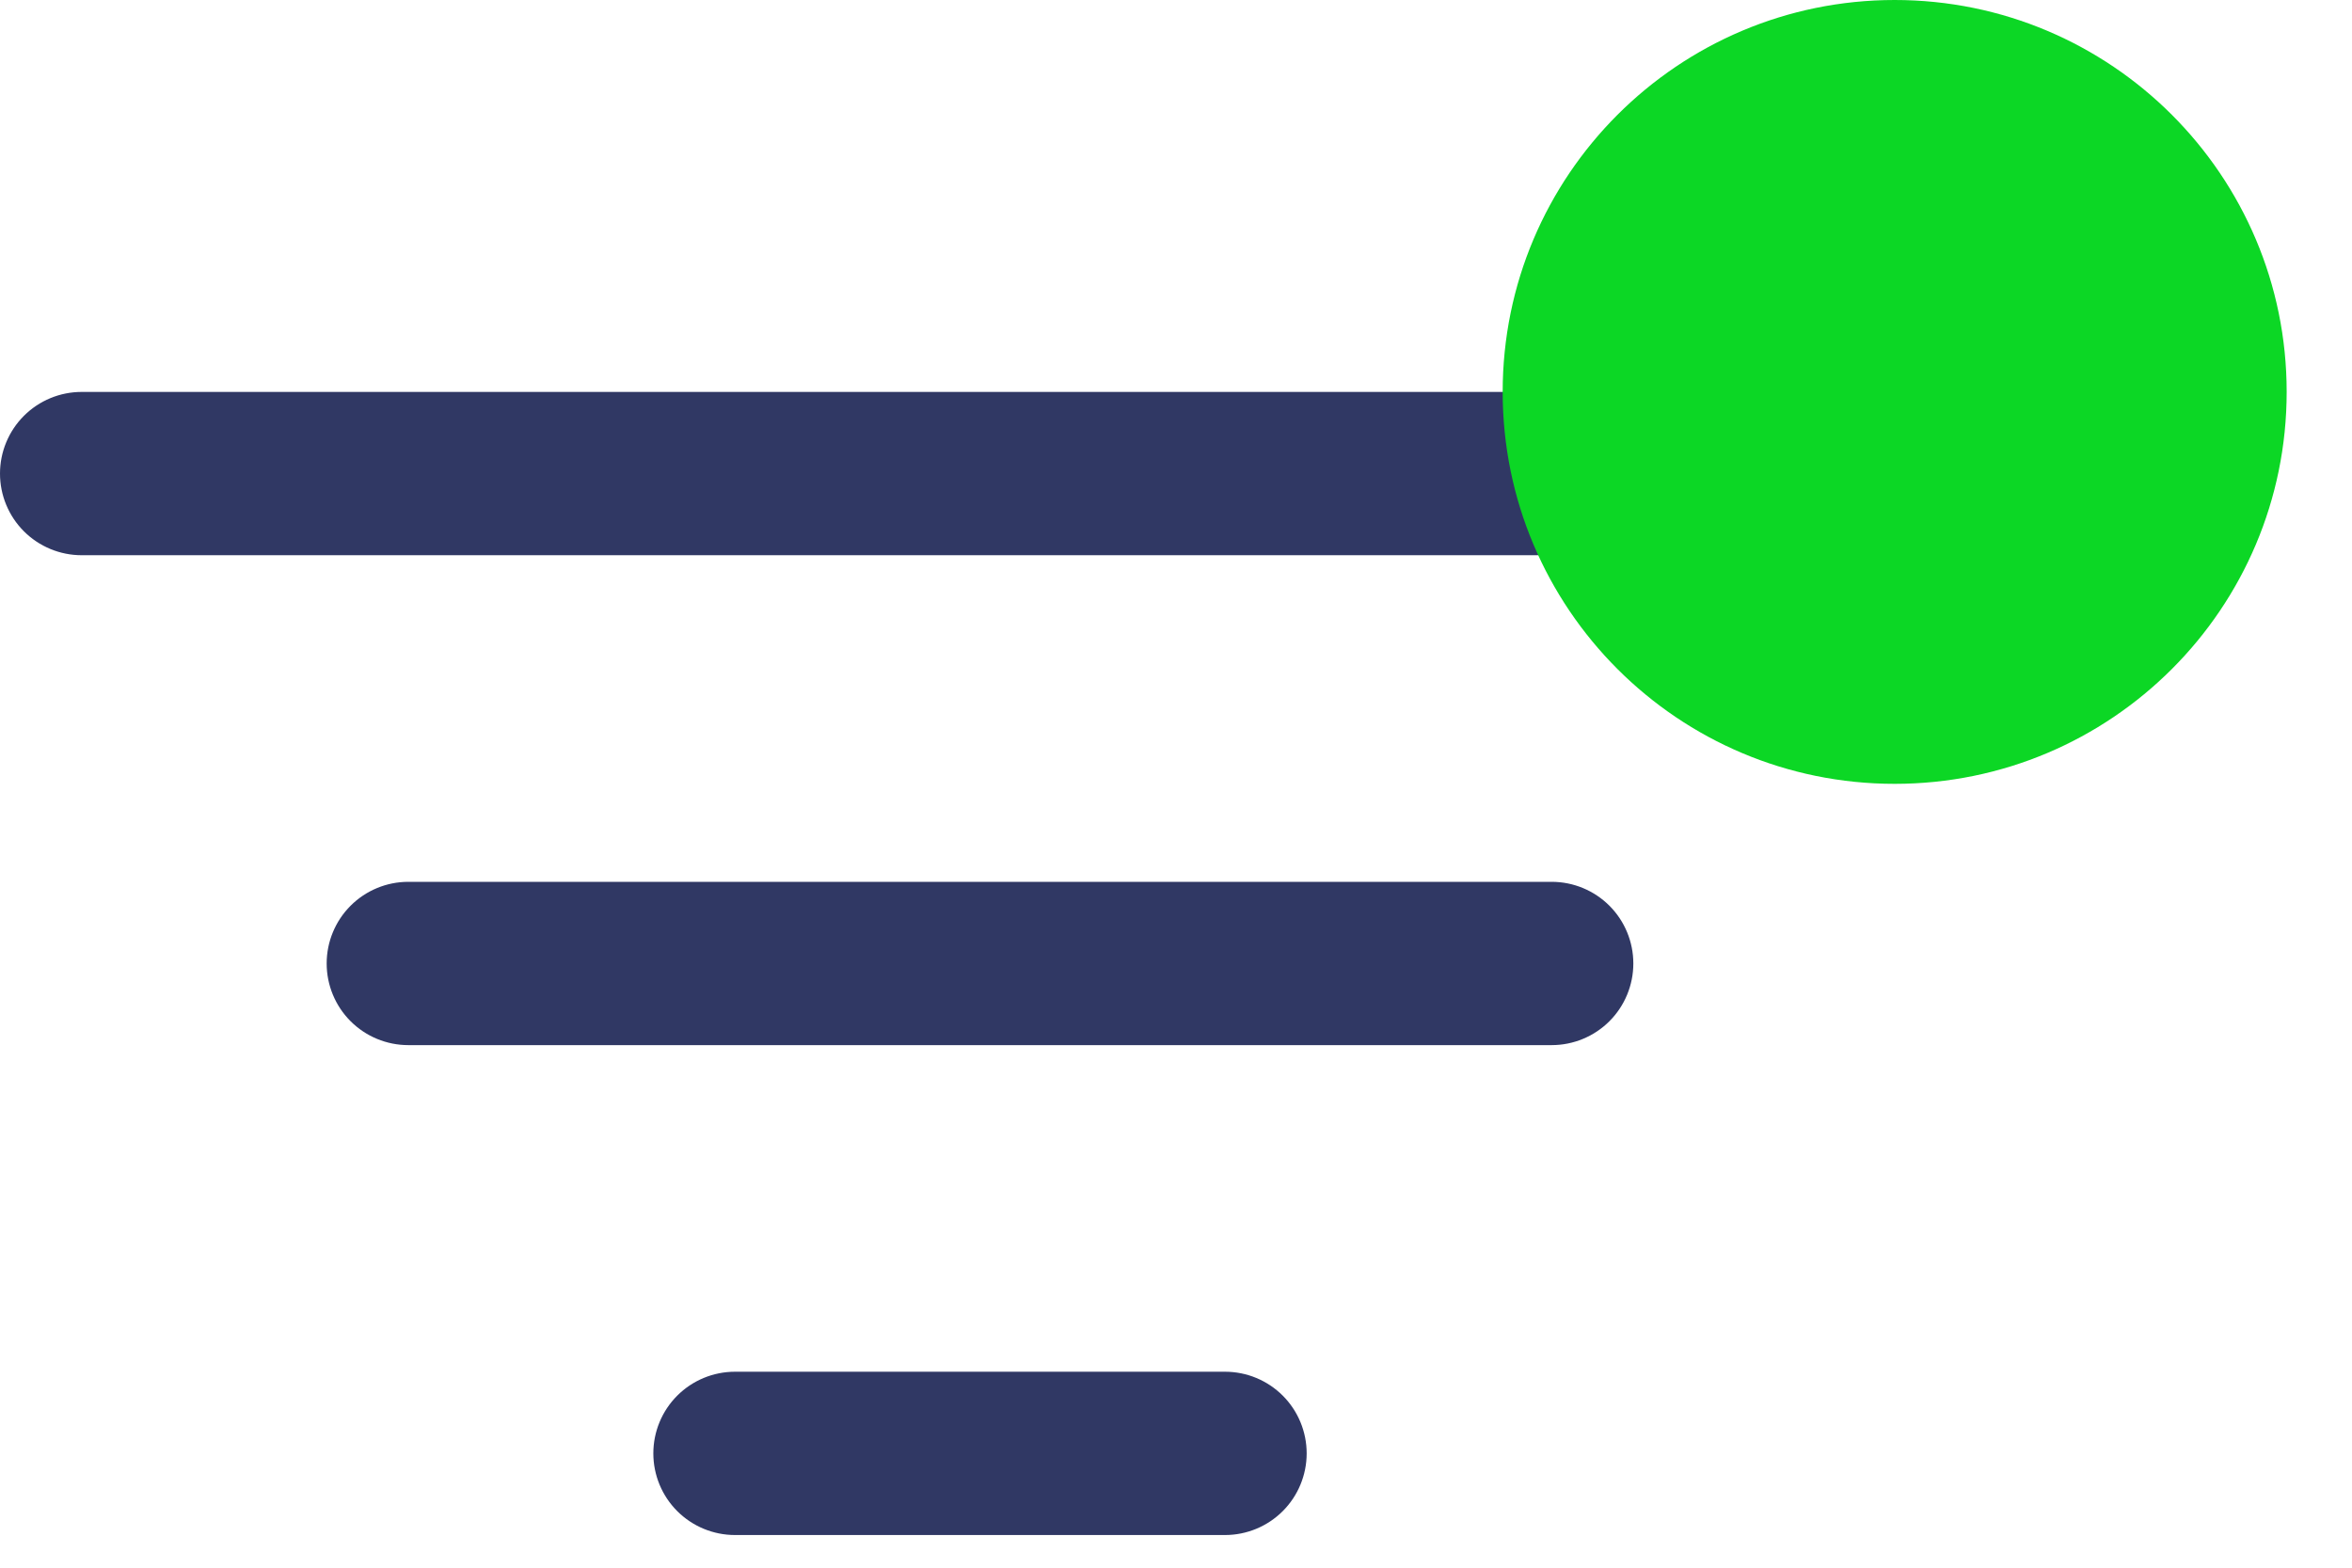
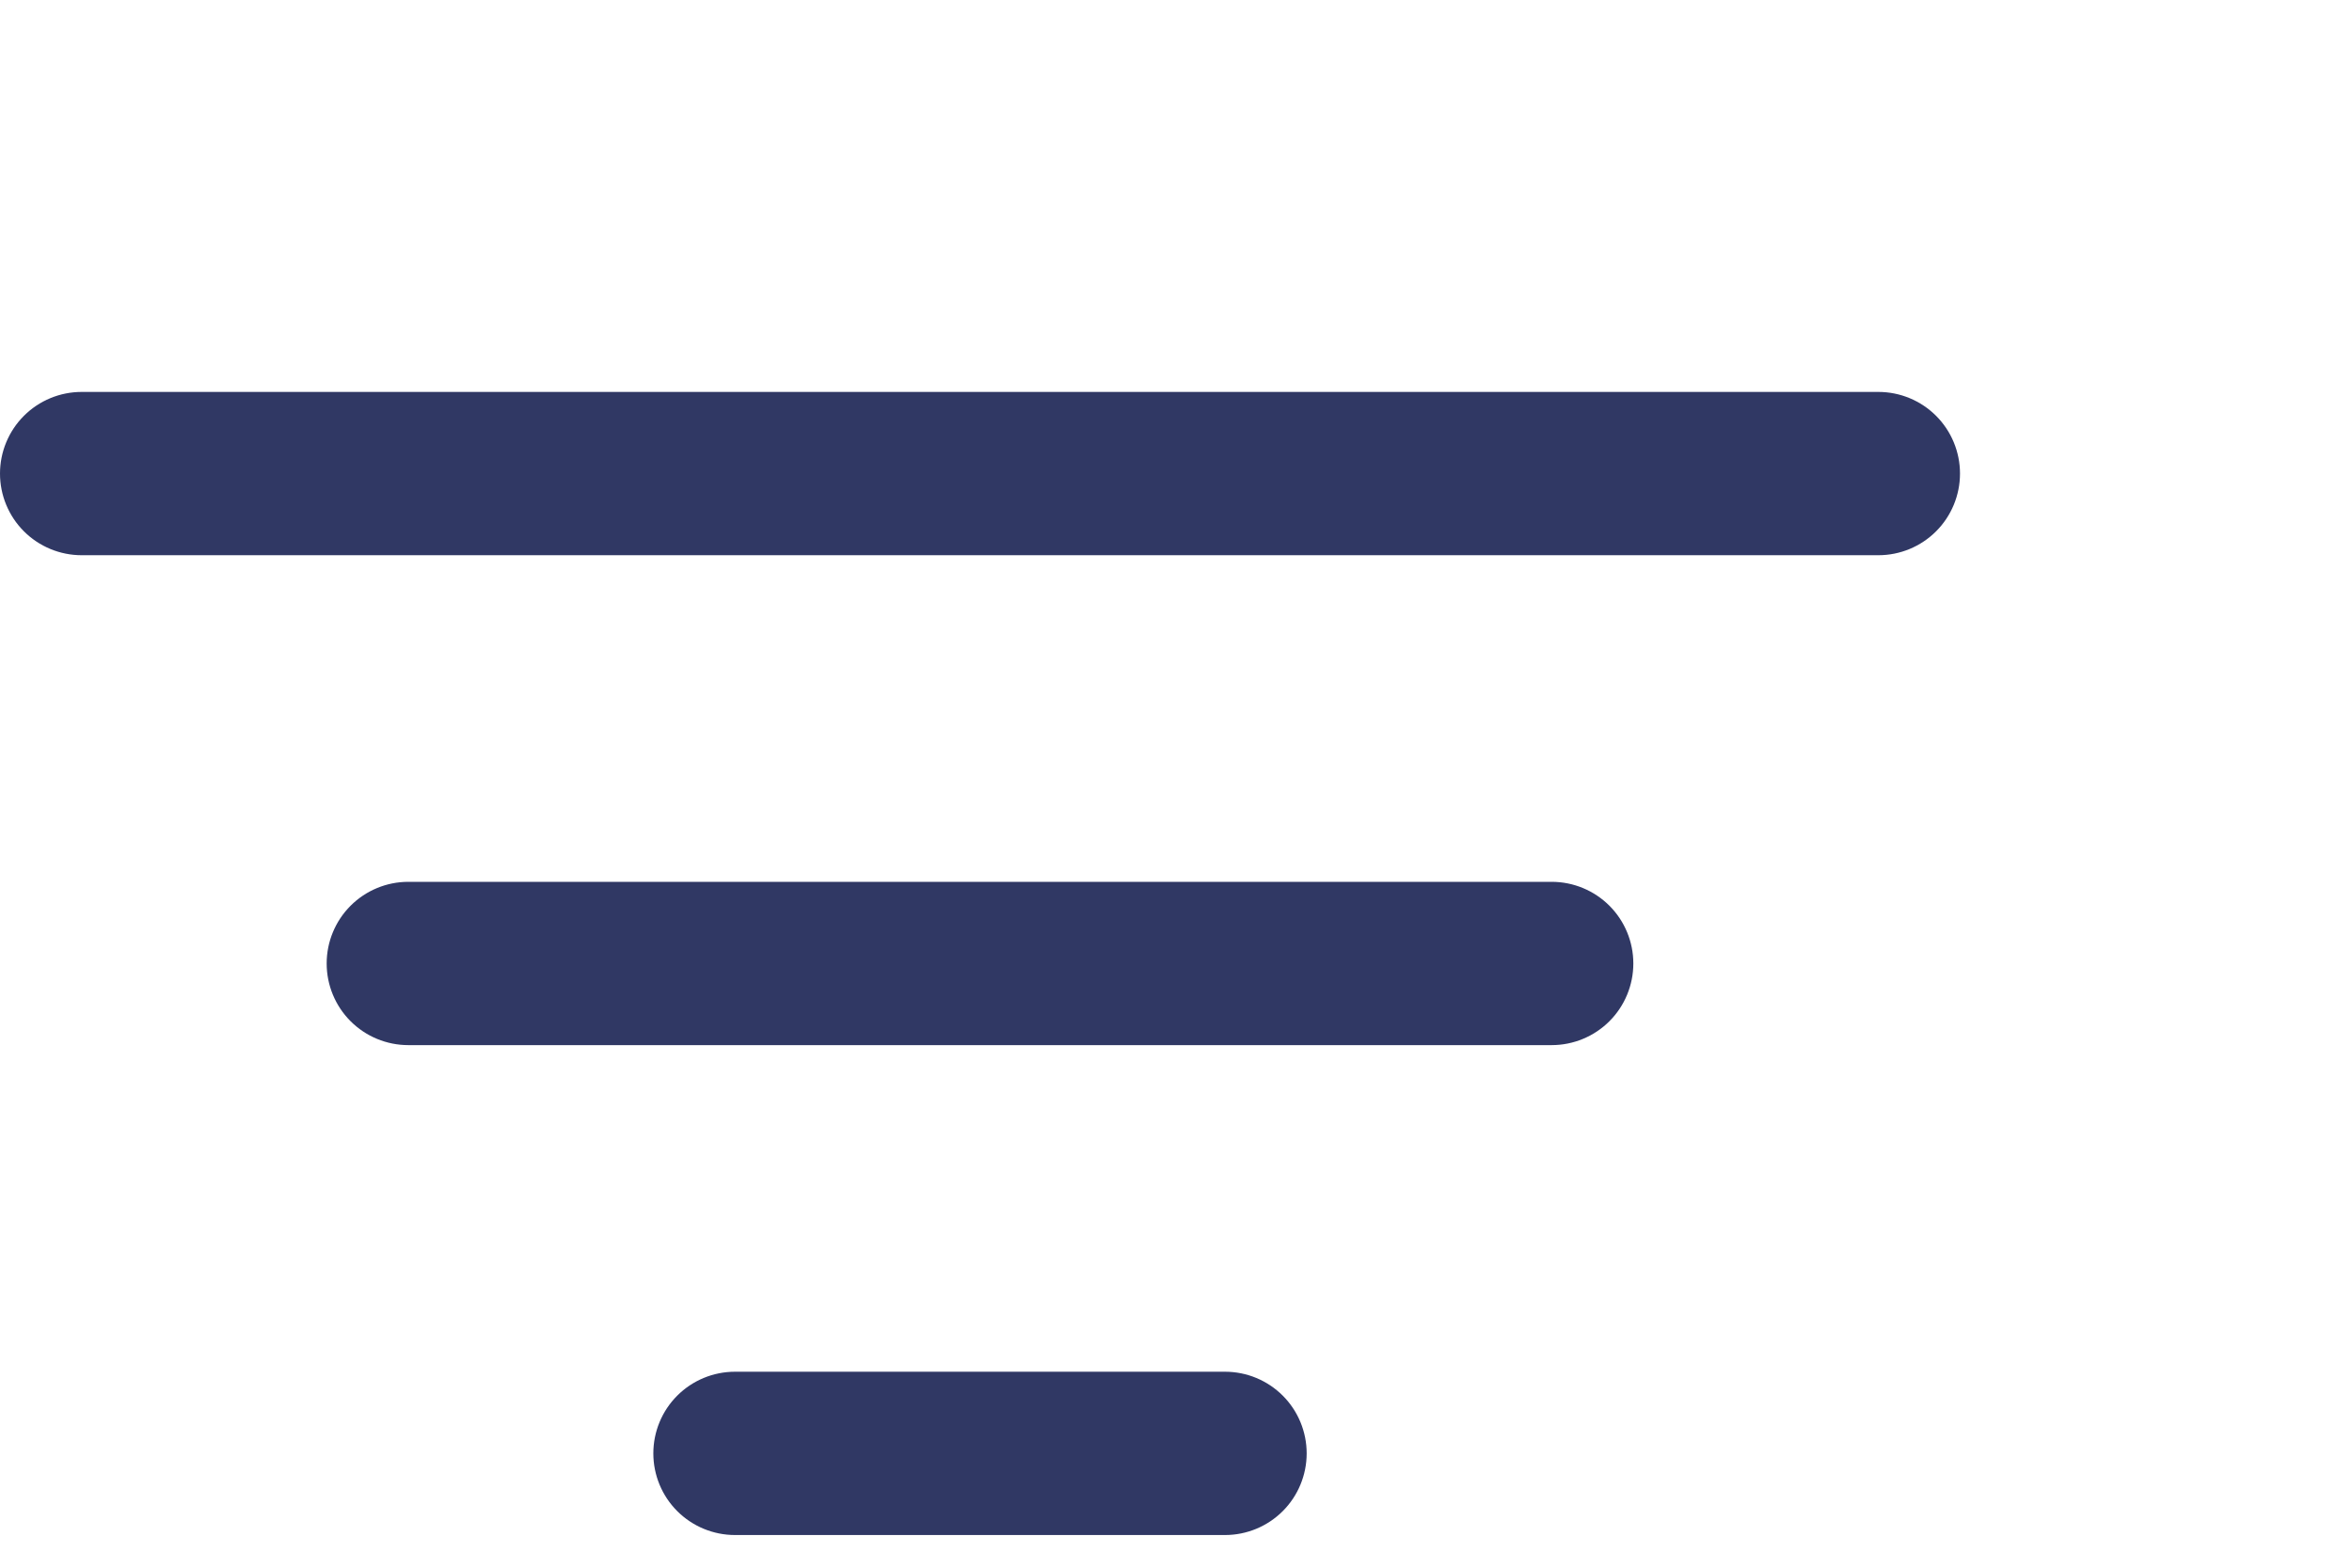
<svg xmlns="http://www.w3.org/2000/svg" width="18" height="12" viewBox="0 0 18 12" fill="none">
  <path fill-rule="evenodd" clip-rule="evenodd" d="M5 11.125C5 10.959 5.066 10.8 5.183 10.683C5.3 10.566 5.459 10.5 5.625 10.5H9.375C9.541 10.5 9.7 10.566 9.817 10.683C9.934 10.8 10 10.959 10 11.125C10 11.291 9.934 11.45 9.817 11.567C9.7 11.684 9.541 11.75 9.375 11.75H5.625C5.459 11.75 5.3 11.684 5.183 11.567C5.066 11.45 5 11.291 5 11.125ZM2.5 7.375C2.5 7.209 2.566 7.05 2.683 6.933C2.8 6.816 2.959 6.75 3.125 6.75H11.875C12.041 6.75 12.2 6.816 12.317 6.933C12.434 7.05 12.5 7.209 12.5 7.375C12.5 7.541 12.434 7.7 12.317 7.817C12.2 7.934 12.041 8 11.875 8H3.125C2.959 8 2.8 7.934 2.683 7.817C2.566 7.7 2.5 7.541 2.5 7.375ZM0 3.625C0 3.459 0.066 3.3 0.183 3.183C0.3 3.066 0.459 3 0.625 3H14.375C14.541 3 14.7 3.066 14.817 3.183C14.934 3.3 15 3.459 15 3.625C15 3.791 14.934 3.95 14.817 4.067C14.7 4.184 14.541 4.25 14.375 4.25H0.625C0.459 4.25 0.3 4.184 0.183 4.067C0.066 3.95 0 3.791 0 3.625Z" fill="#303864" />
-   <circle cx="14.5" cy="3" r="3" fill="#0CD725" />
</svg>
